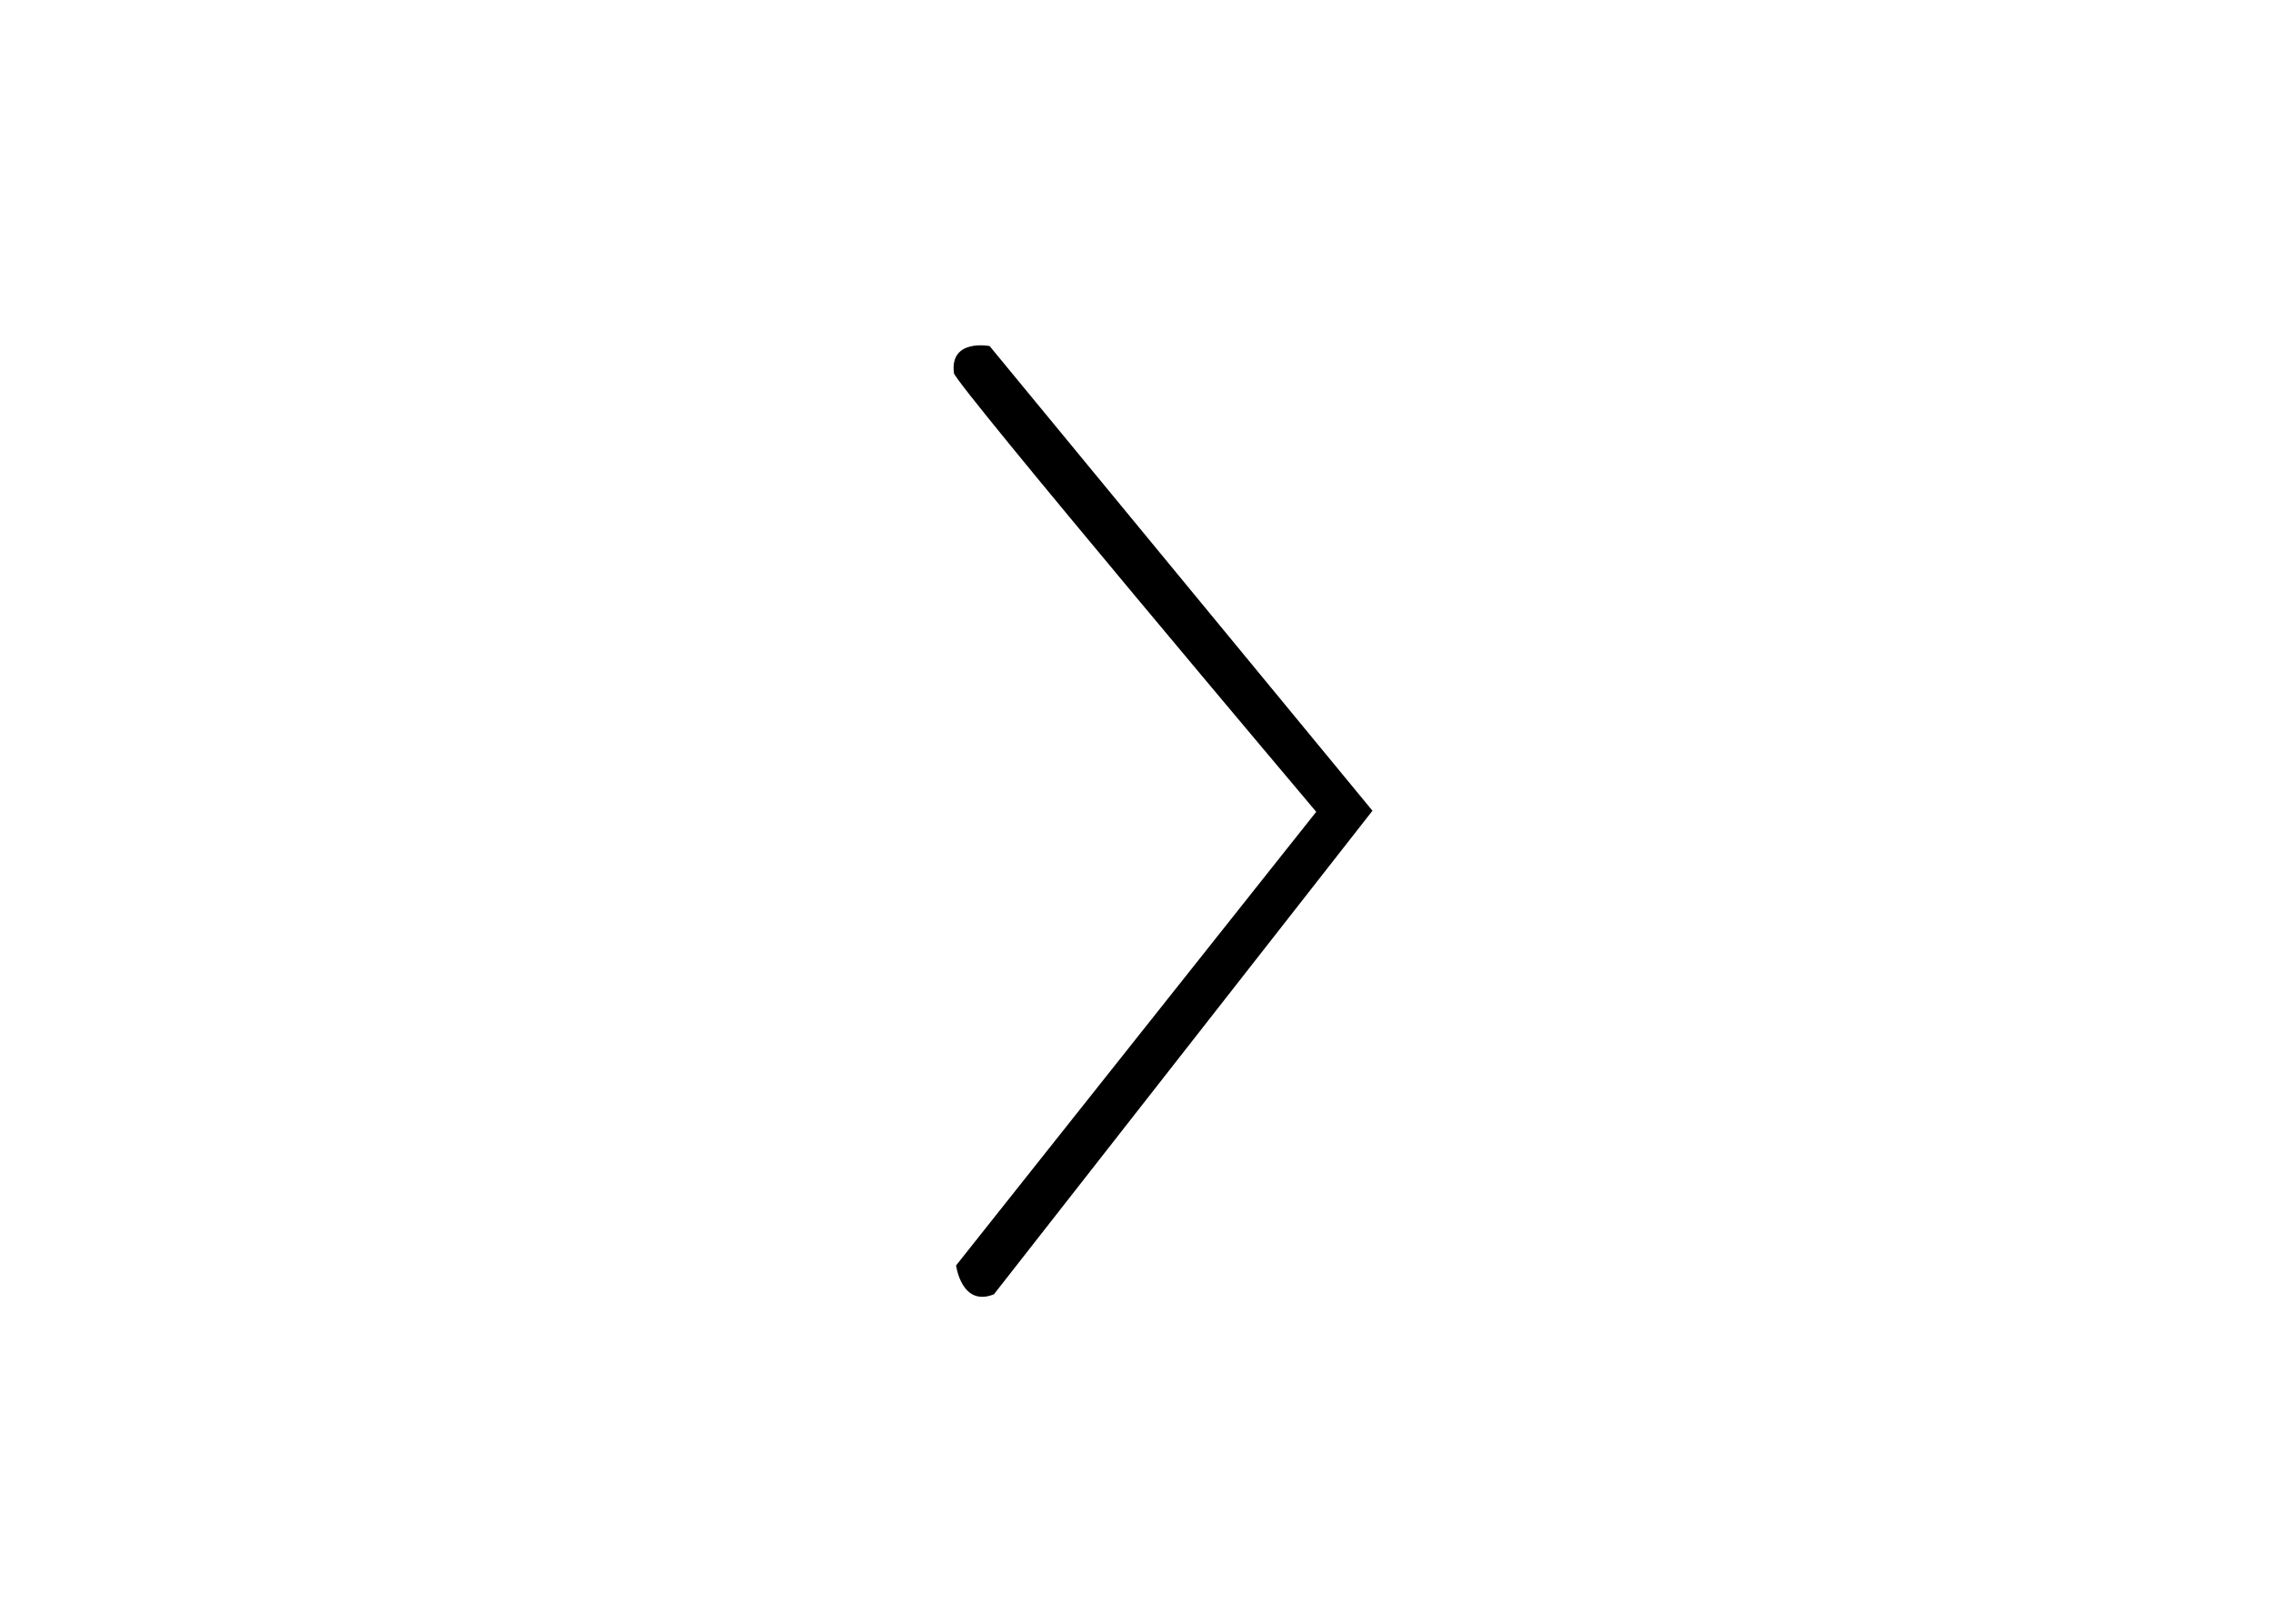
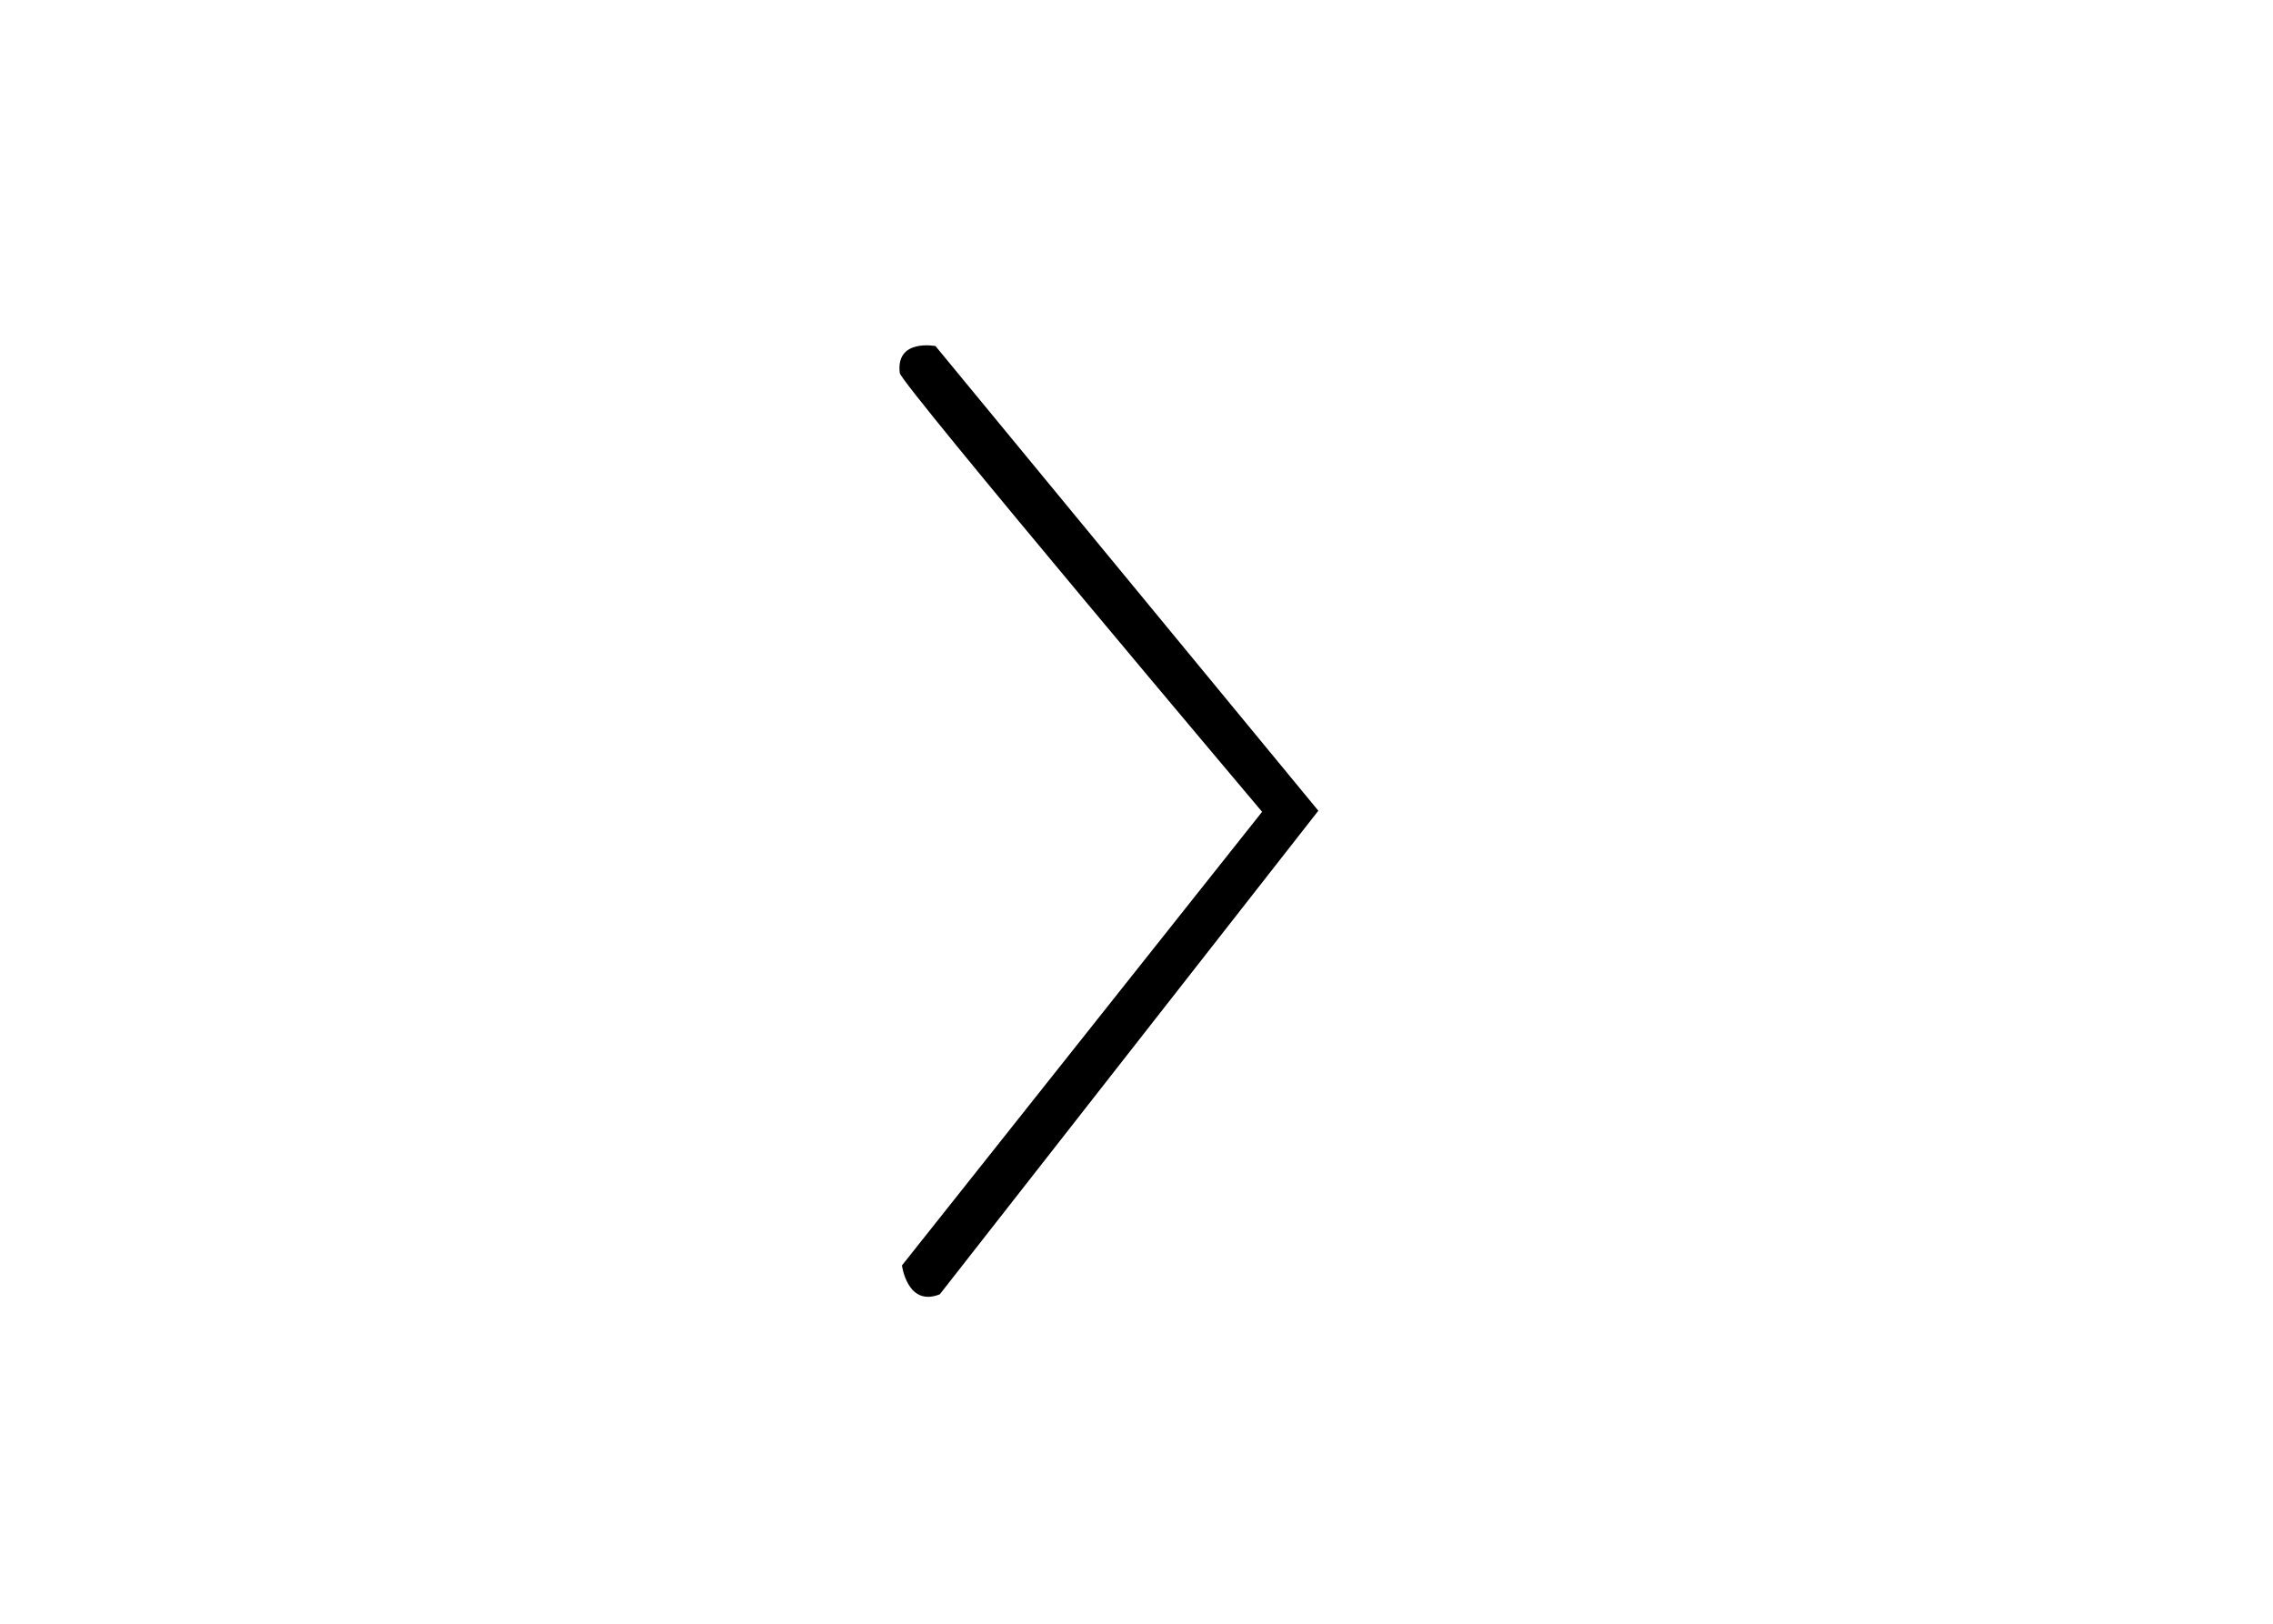
- <svg xmlns="http://www.w3.org/2000/svg" width="2100" height="1500" viewBox="500 0 1000 1500">
+ <svg xmlns="http://www.w3.org/2000/svg" width="2100" height="1500" viewBox="870 0 360 1500">
  <defs>
    <style>
      .cls-1 {
        fill-rule: evenodd;
      }
    </style>
  </defs>
  <path class="cls-1" d="M868.282,1195.66L1218,748.952,864.286,319.687s-37.03-7.19-32.974,25c1.258,9.983,334.728,405.265,334.728,405.265L833.311,1169S838.307,1207.74,868.282,1195.66Z" />
</svg>
